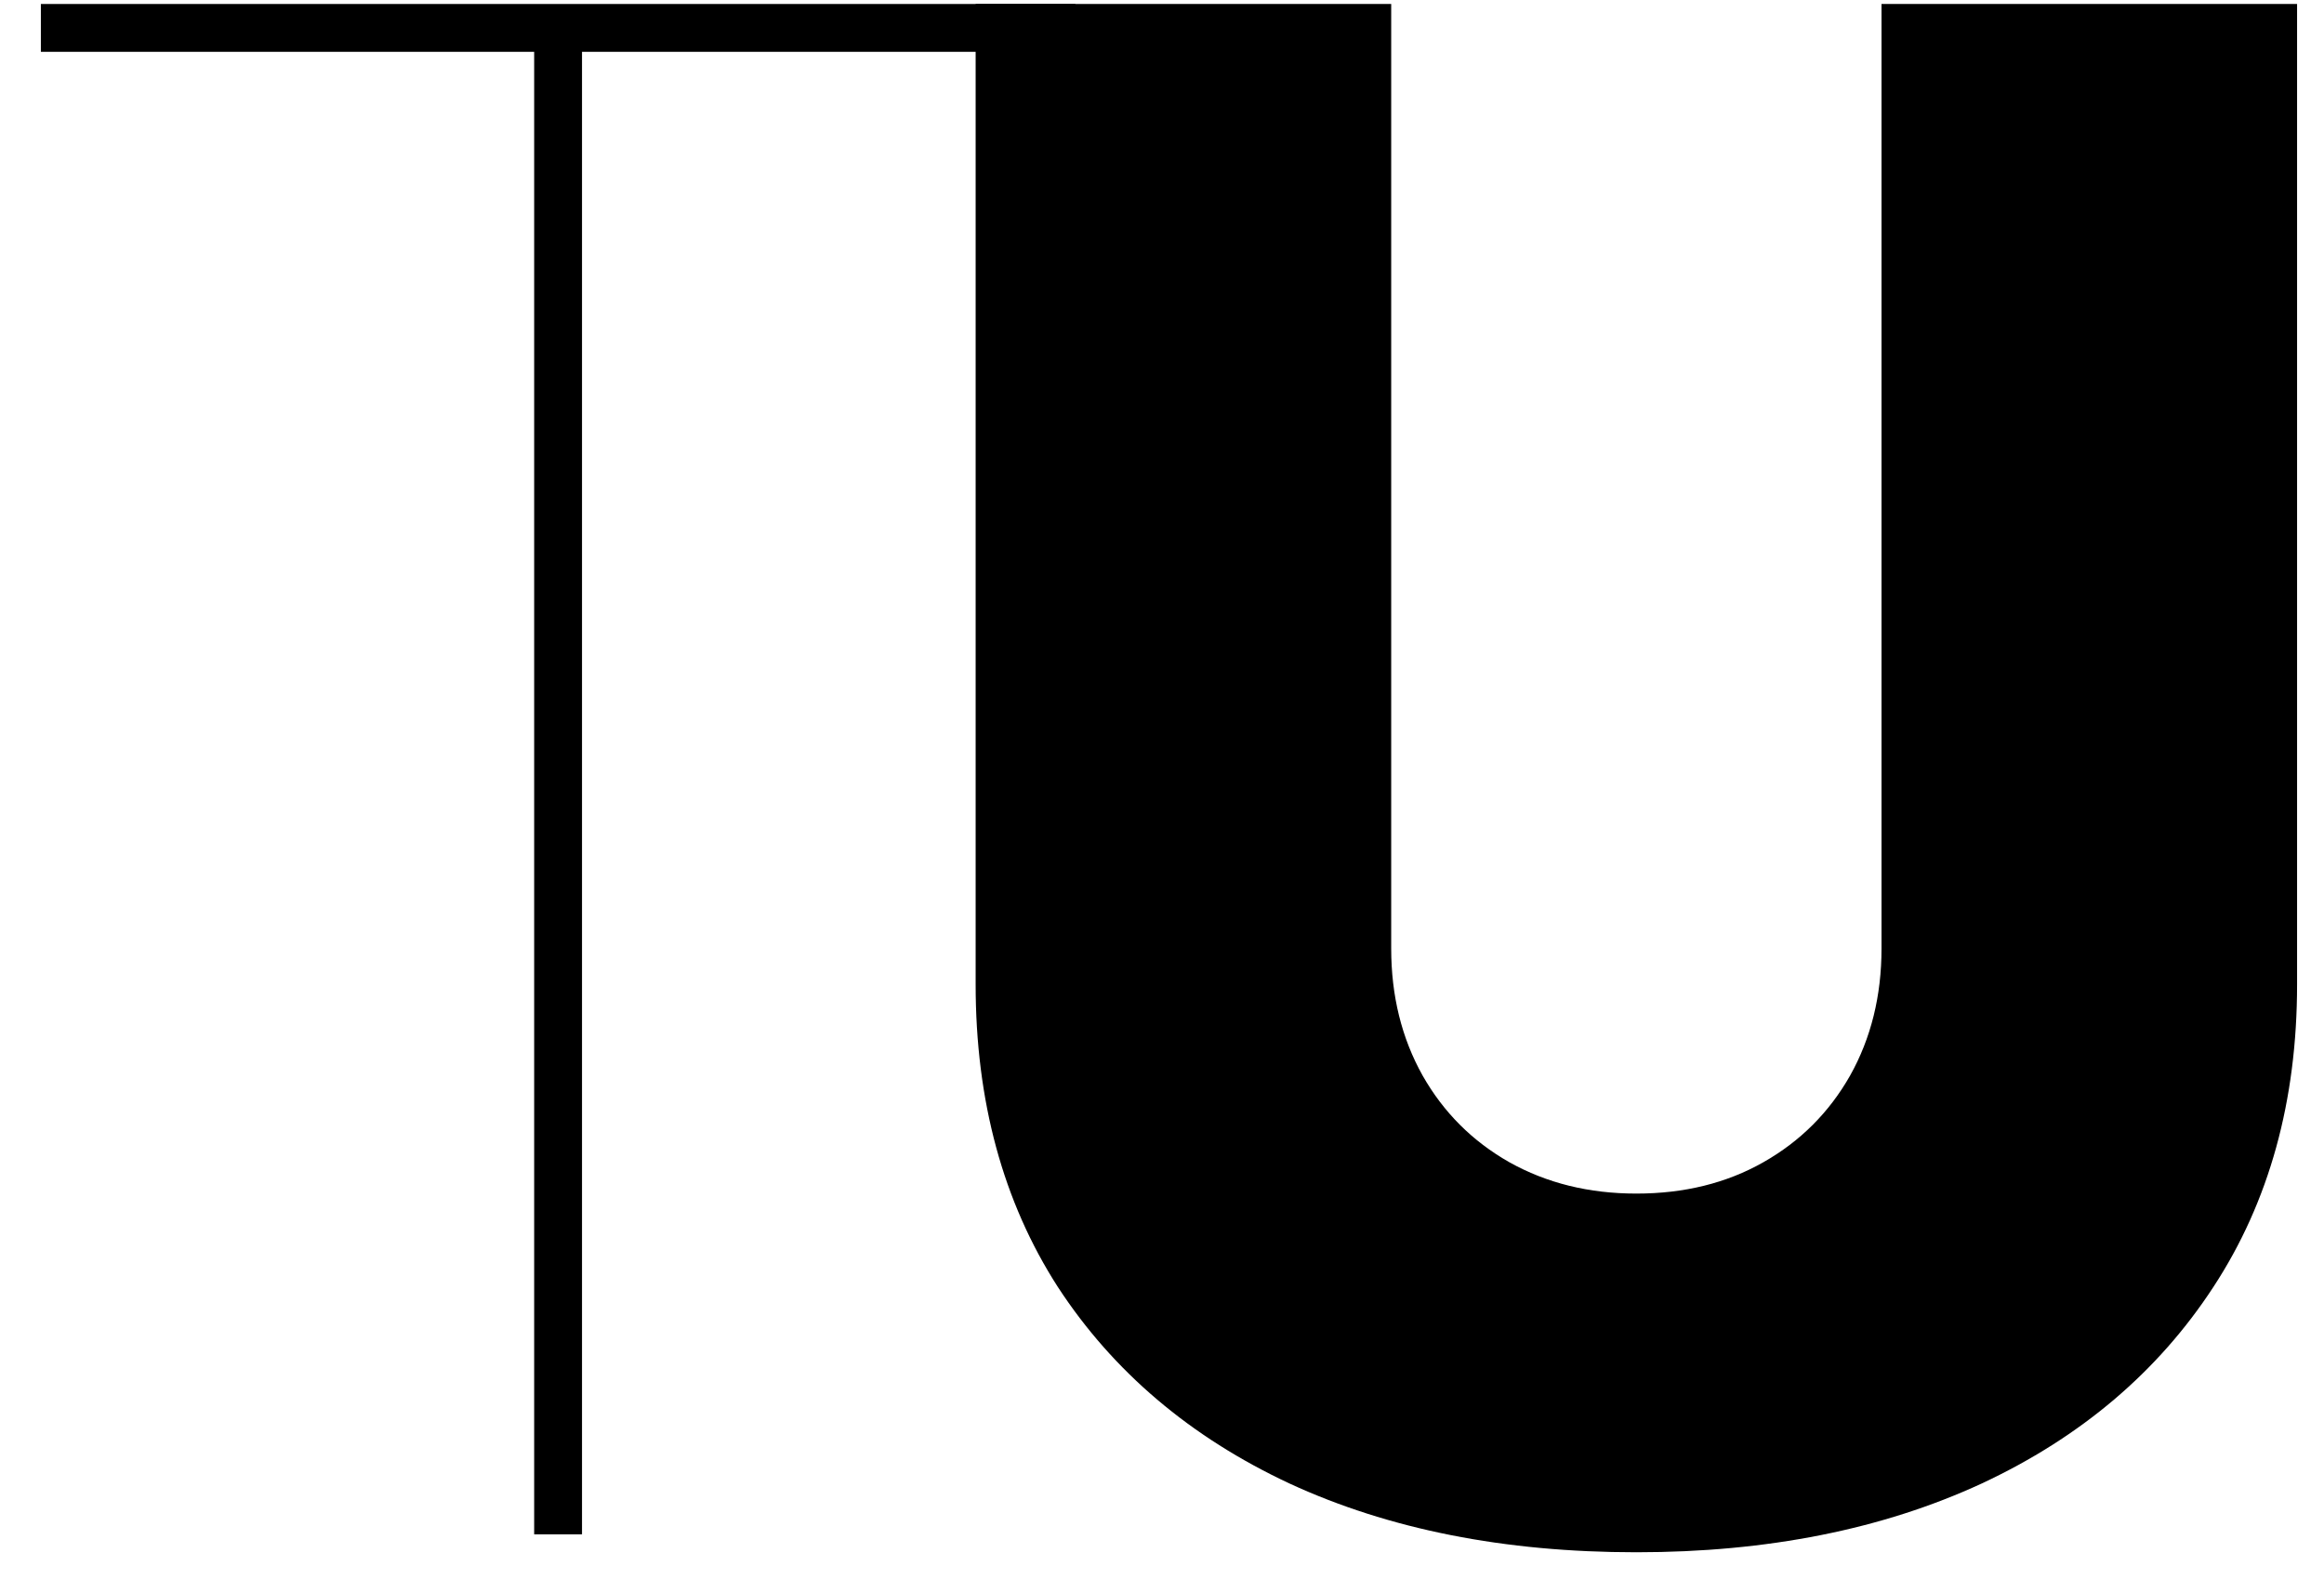
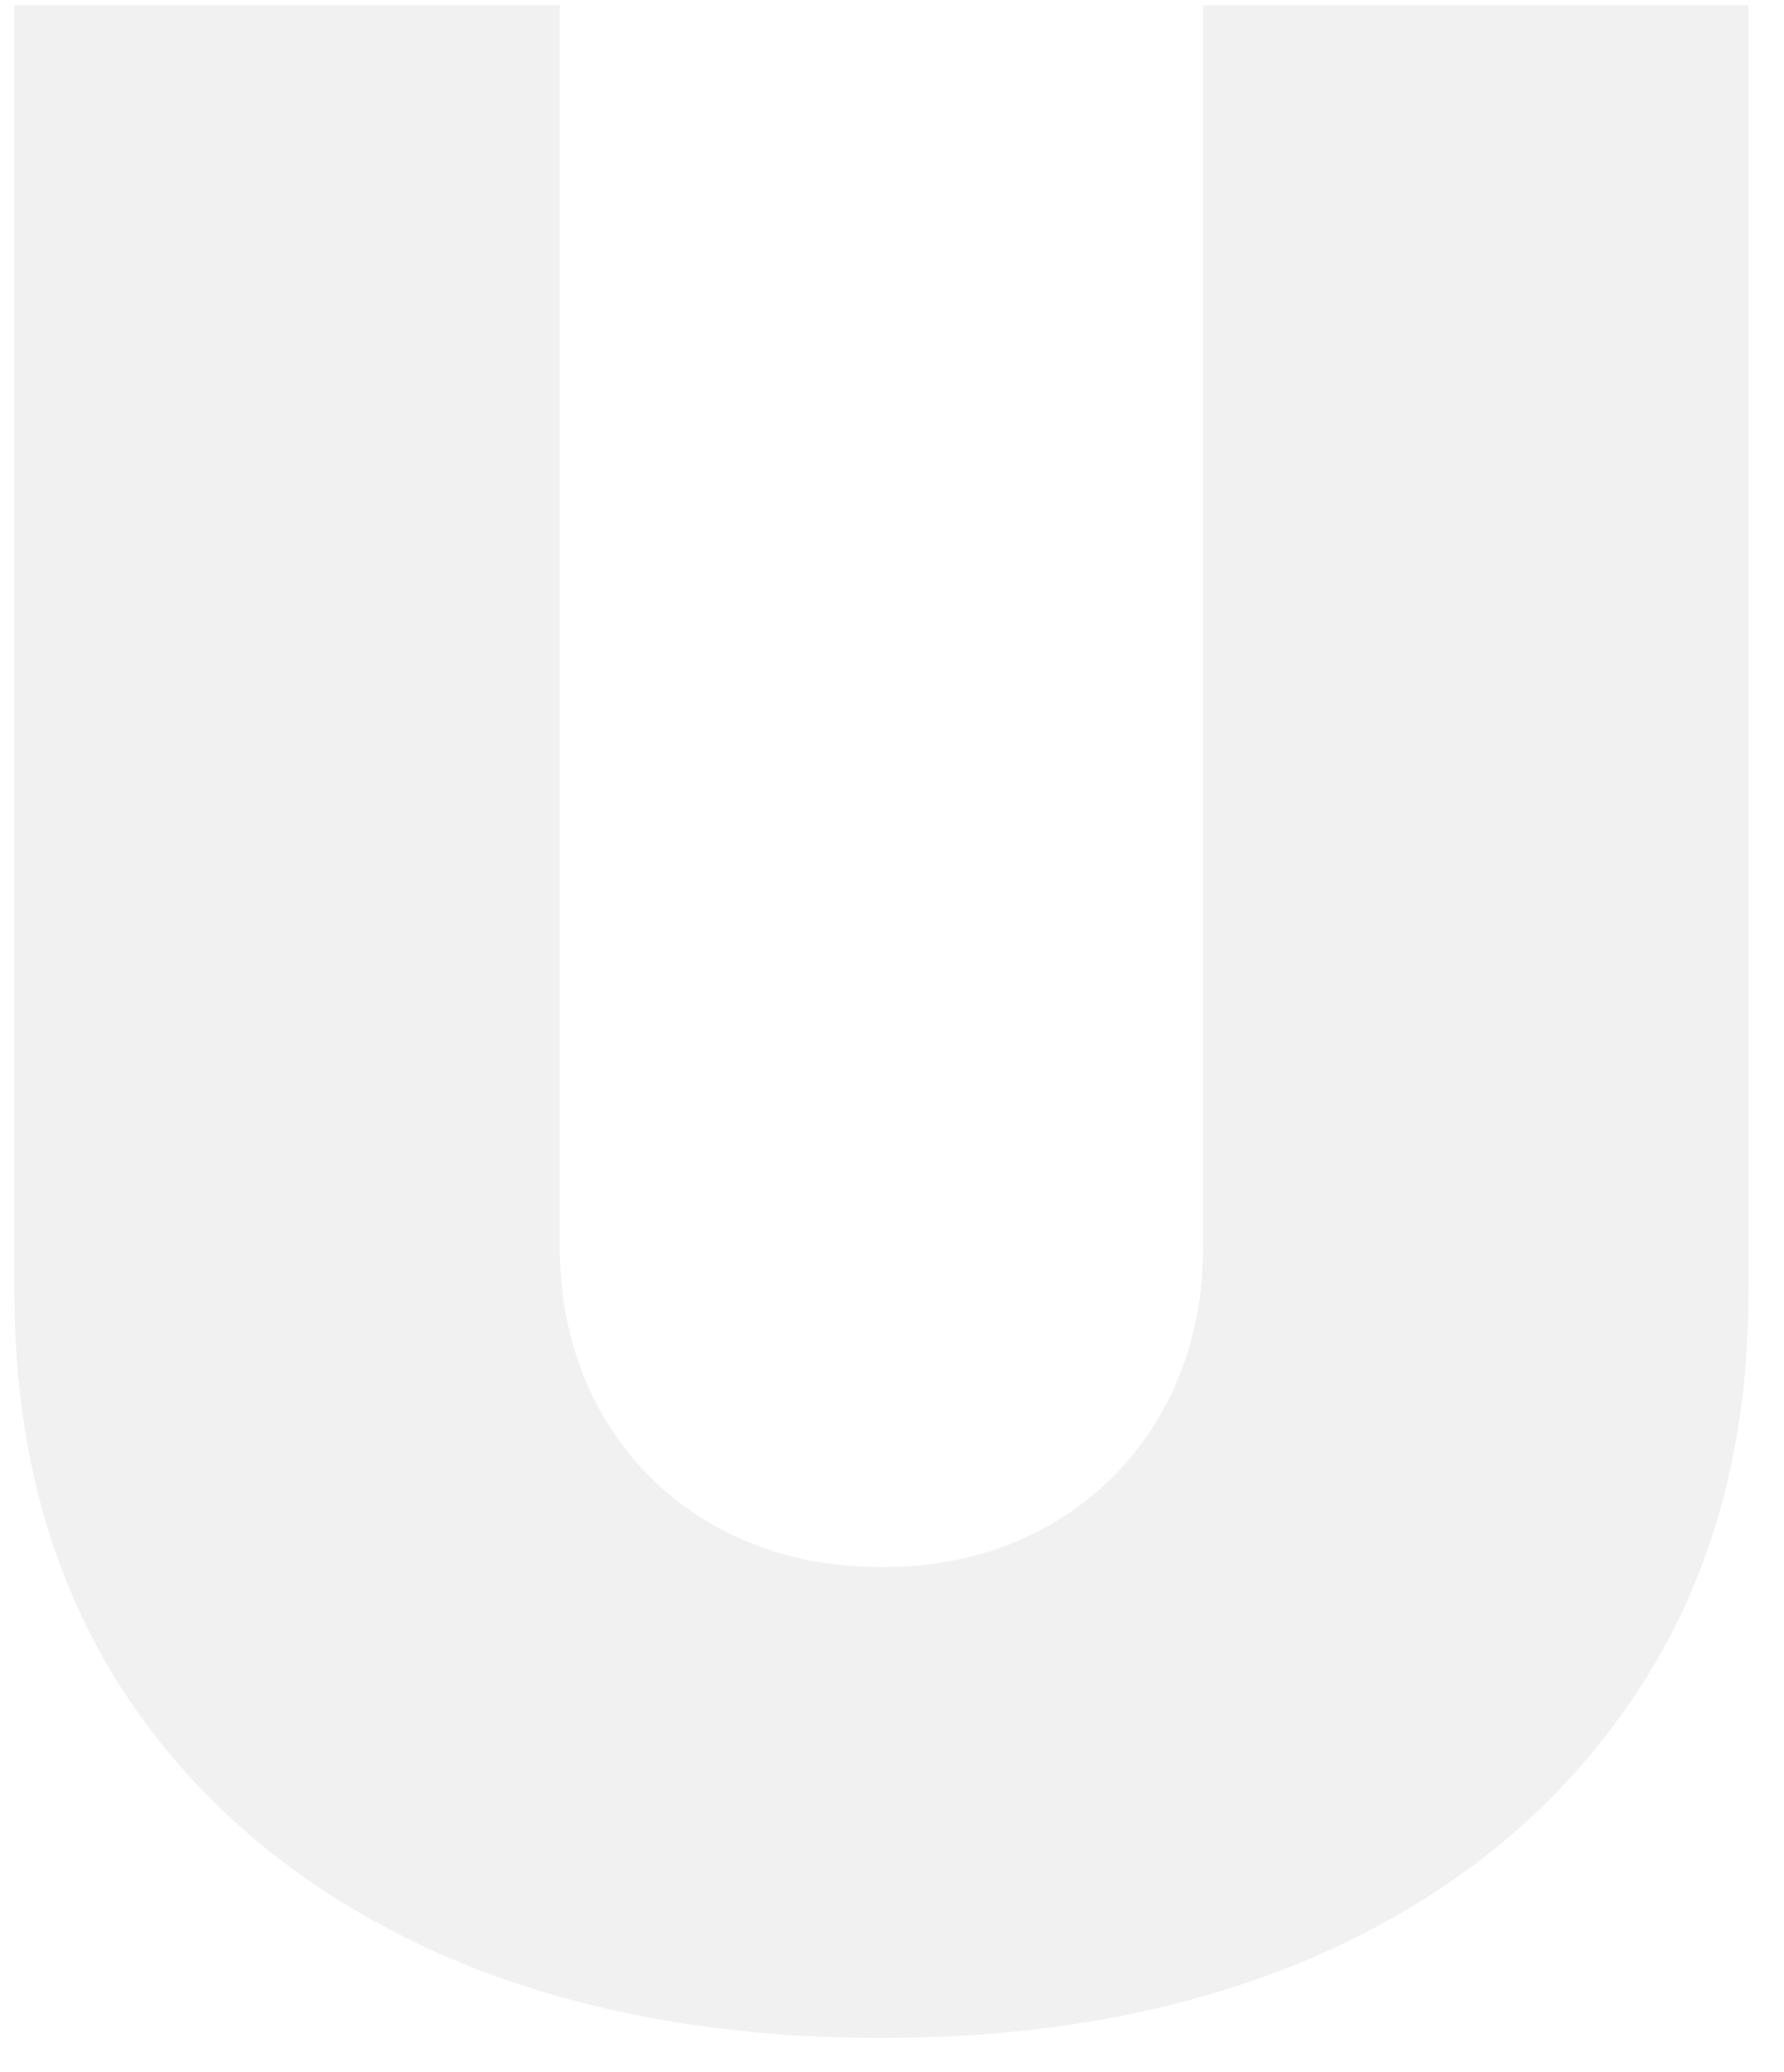
- <svg xmlns="http://www.w3.org/2000/svg" width="53" height="36" viewBox="0 0 53 36" fill="none">
-   <path d="M0.932 1.182V0.091H24.523V1.182H13.273V35H12.182V1.182H0.932Z" fill="black" />
-   <path d="M42.909 0.091H52.386V22.454C52.386 25.114 51.75 27.415 50.477 29.358C49.216 31.29 47.455 32.784 45.193 33.841C42.932 34.886 40.307 35.409 37.318 35.409C34.307 35.409 31.671 34.886 29.409 33.841C27.148 32.784 25.386 31.29 24.125 29.358C22.875 27.415 22.25 25.114 22.25 22.454V0.091H31.727V21.636C31.727 22.716 31.966 23.682 32.443 24.534C32.92 25.375 33.58 26.034 34.42 26.511C35.273 26.989 36.239 27.227 37.318 27.227C38.409 27.227 39.375 26.989 40.216 26.511C41.057 26.034 41.716 25.375 42.193 24.534C42.67 23.682 42.909 22.716 42.909 21.636V0.091Z" fill="black" />
+ <svg xmlns="http://www.w3.org/2000/svg" width="31" height="36" viewBox="0 0 31 36" fill="none">
+   <path d="M20.909 0.091H30.386V22.454C30.386 25.114 29.75 27.415 28.477 29.358C27.216 31.29 25.454 32.784 23.193 33.841C20.932 34.886 18.307 35.409 15.318 35.409C12.307 35.409 9.67 34.886 7.409 33.841C5.148 32.784 3.386 31.29 2.125 29.358C0.875 27.415 0.25 25.114 0.25 22.454V0.091H9.727V21.636C9.727 22.716 9.966 23.682 10.443 24.534C10.921 25.375 11.579 26.034 12.421 26.511C13.273 26.989 14.239 27.227 15.318 27.227C16.409 27.227 17.375 26.989 18.216 26.511C19.057 26.034 19.716 25.375 20.193 24.534C20.671 23.682 20.909 22.716 20.909 21.636V0.091Z" fill="#F1F1F1" />
</svg>
